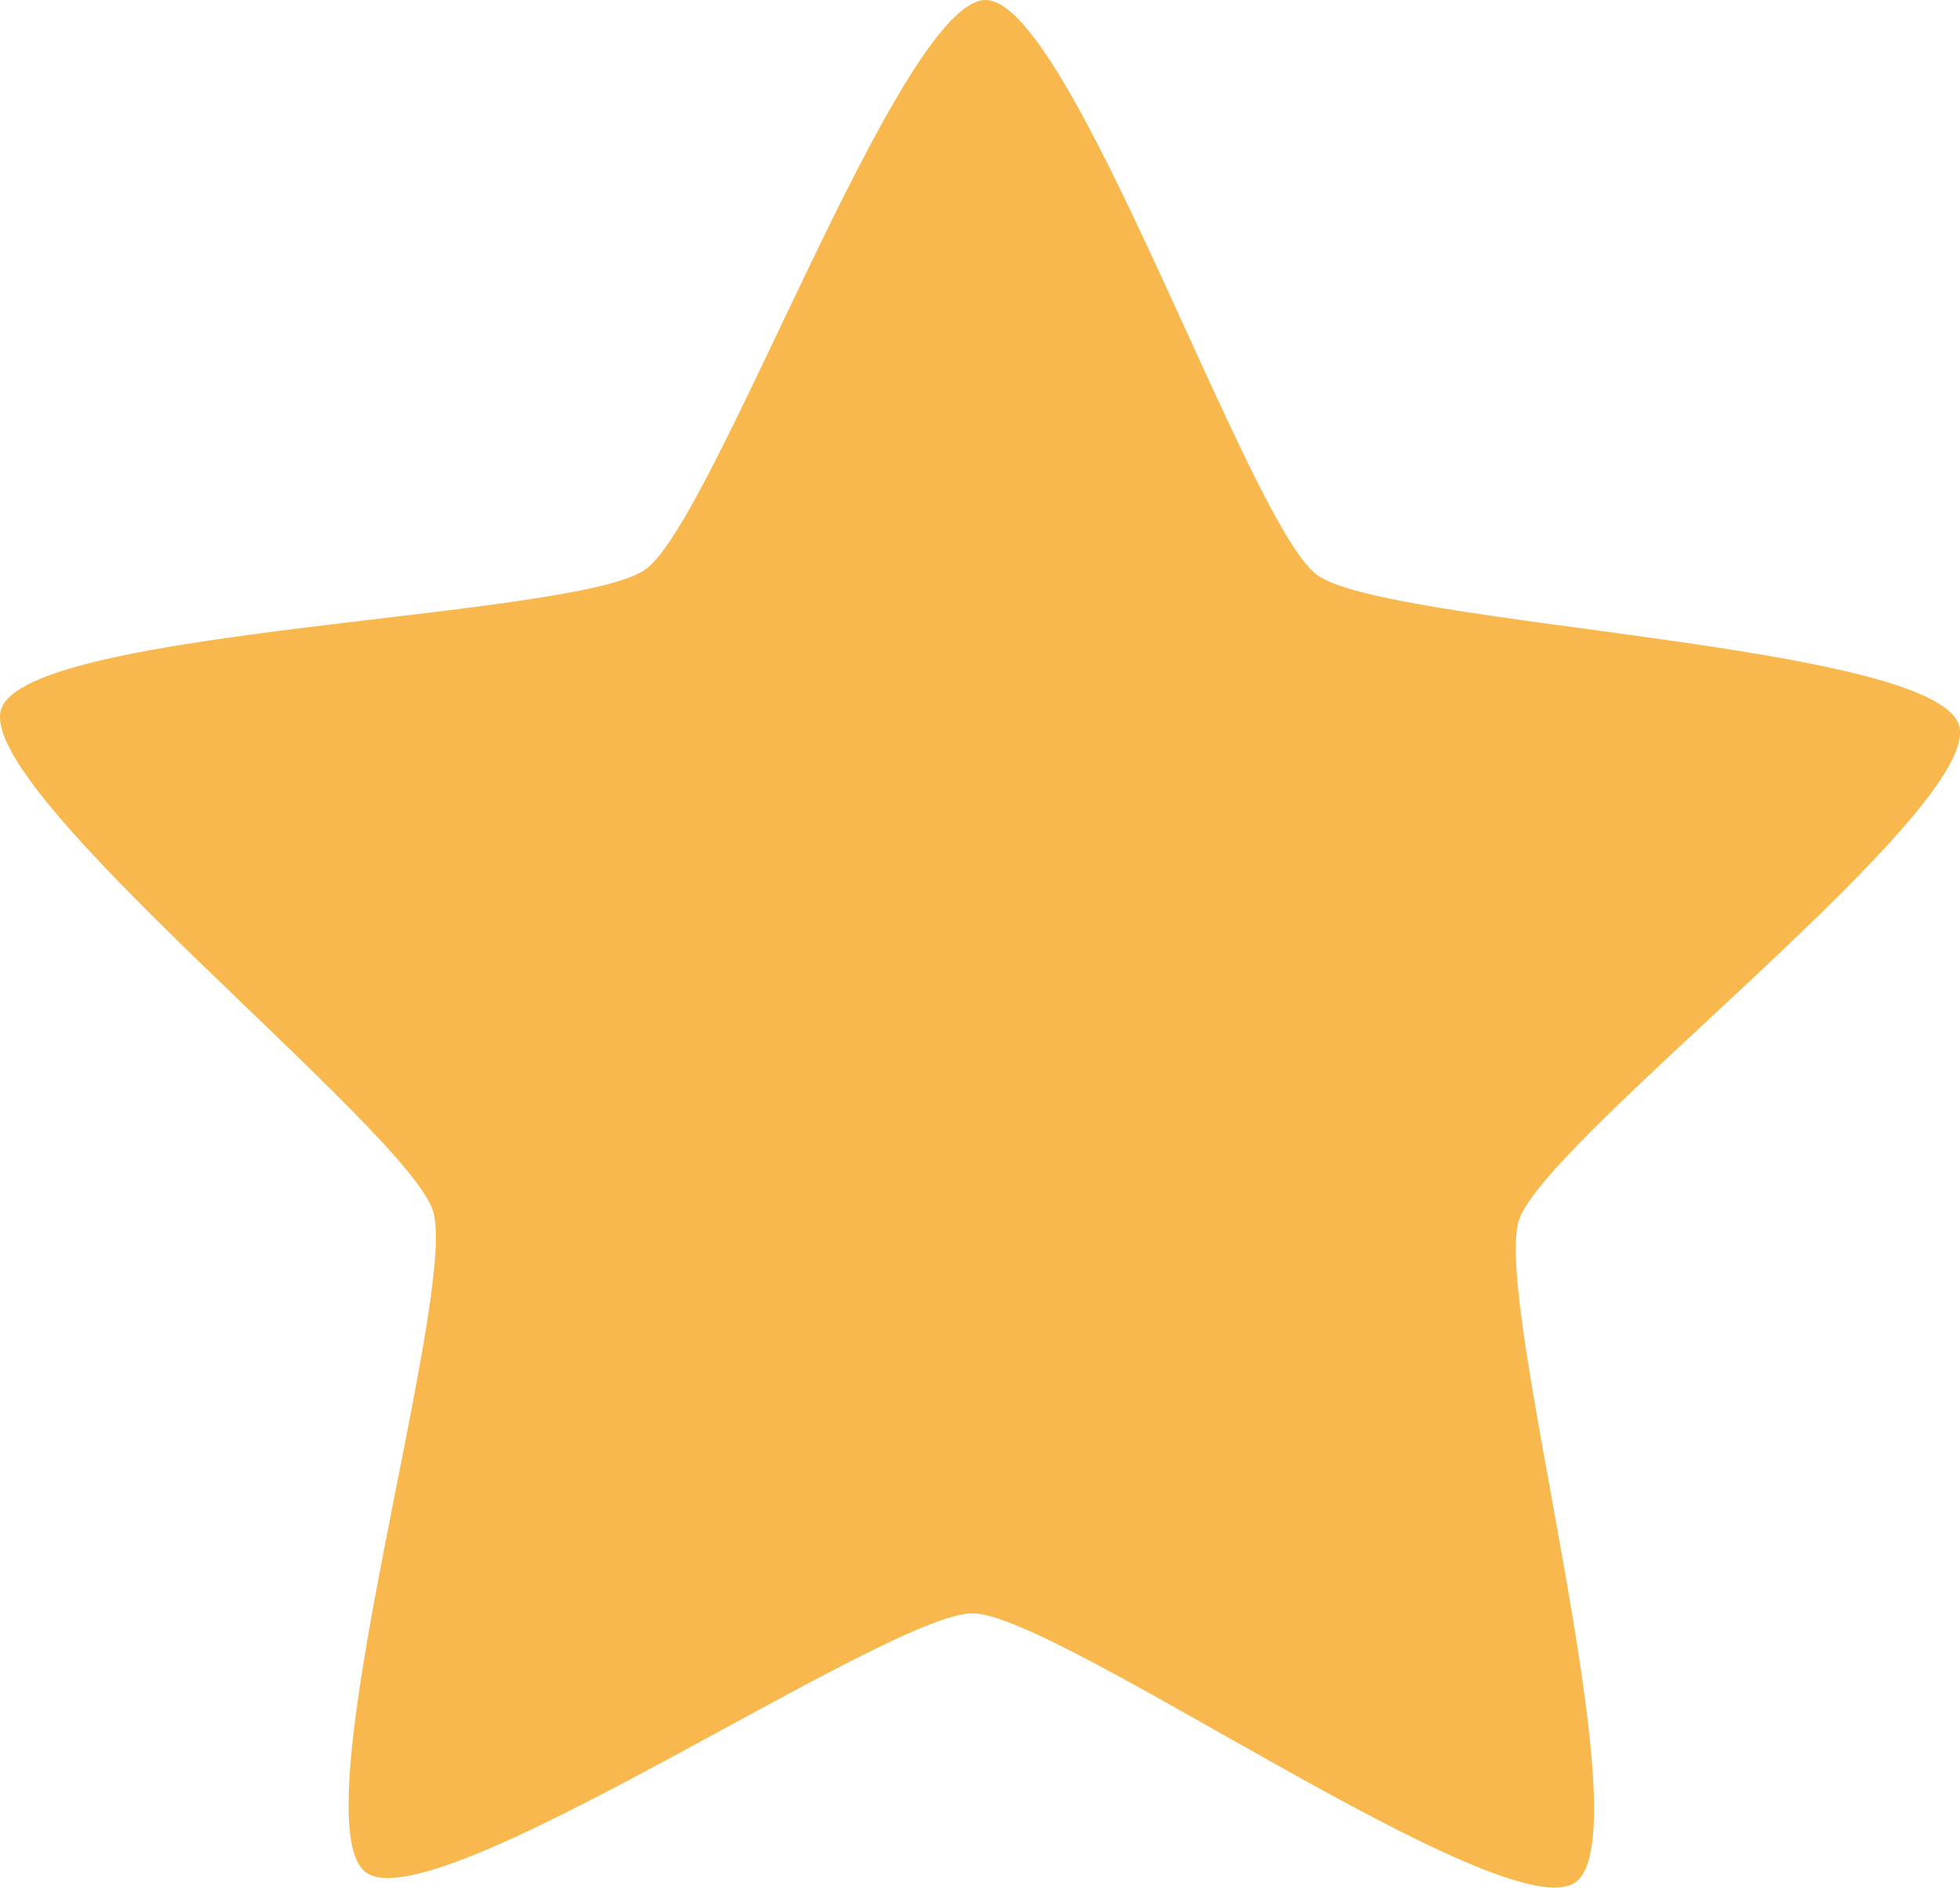
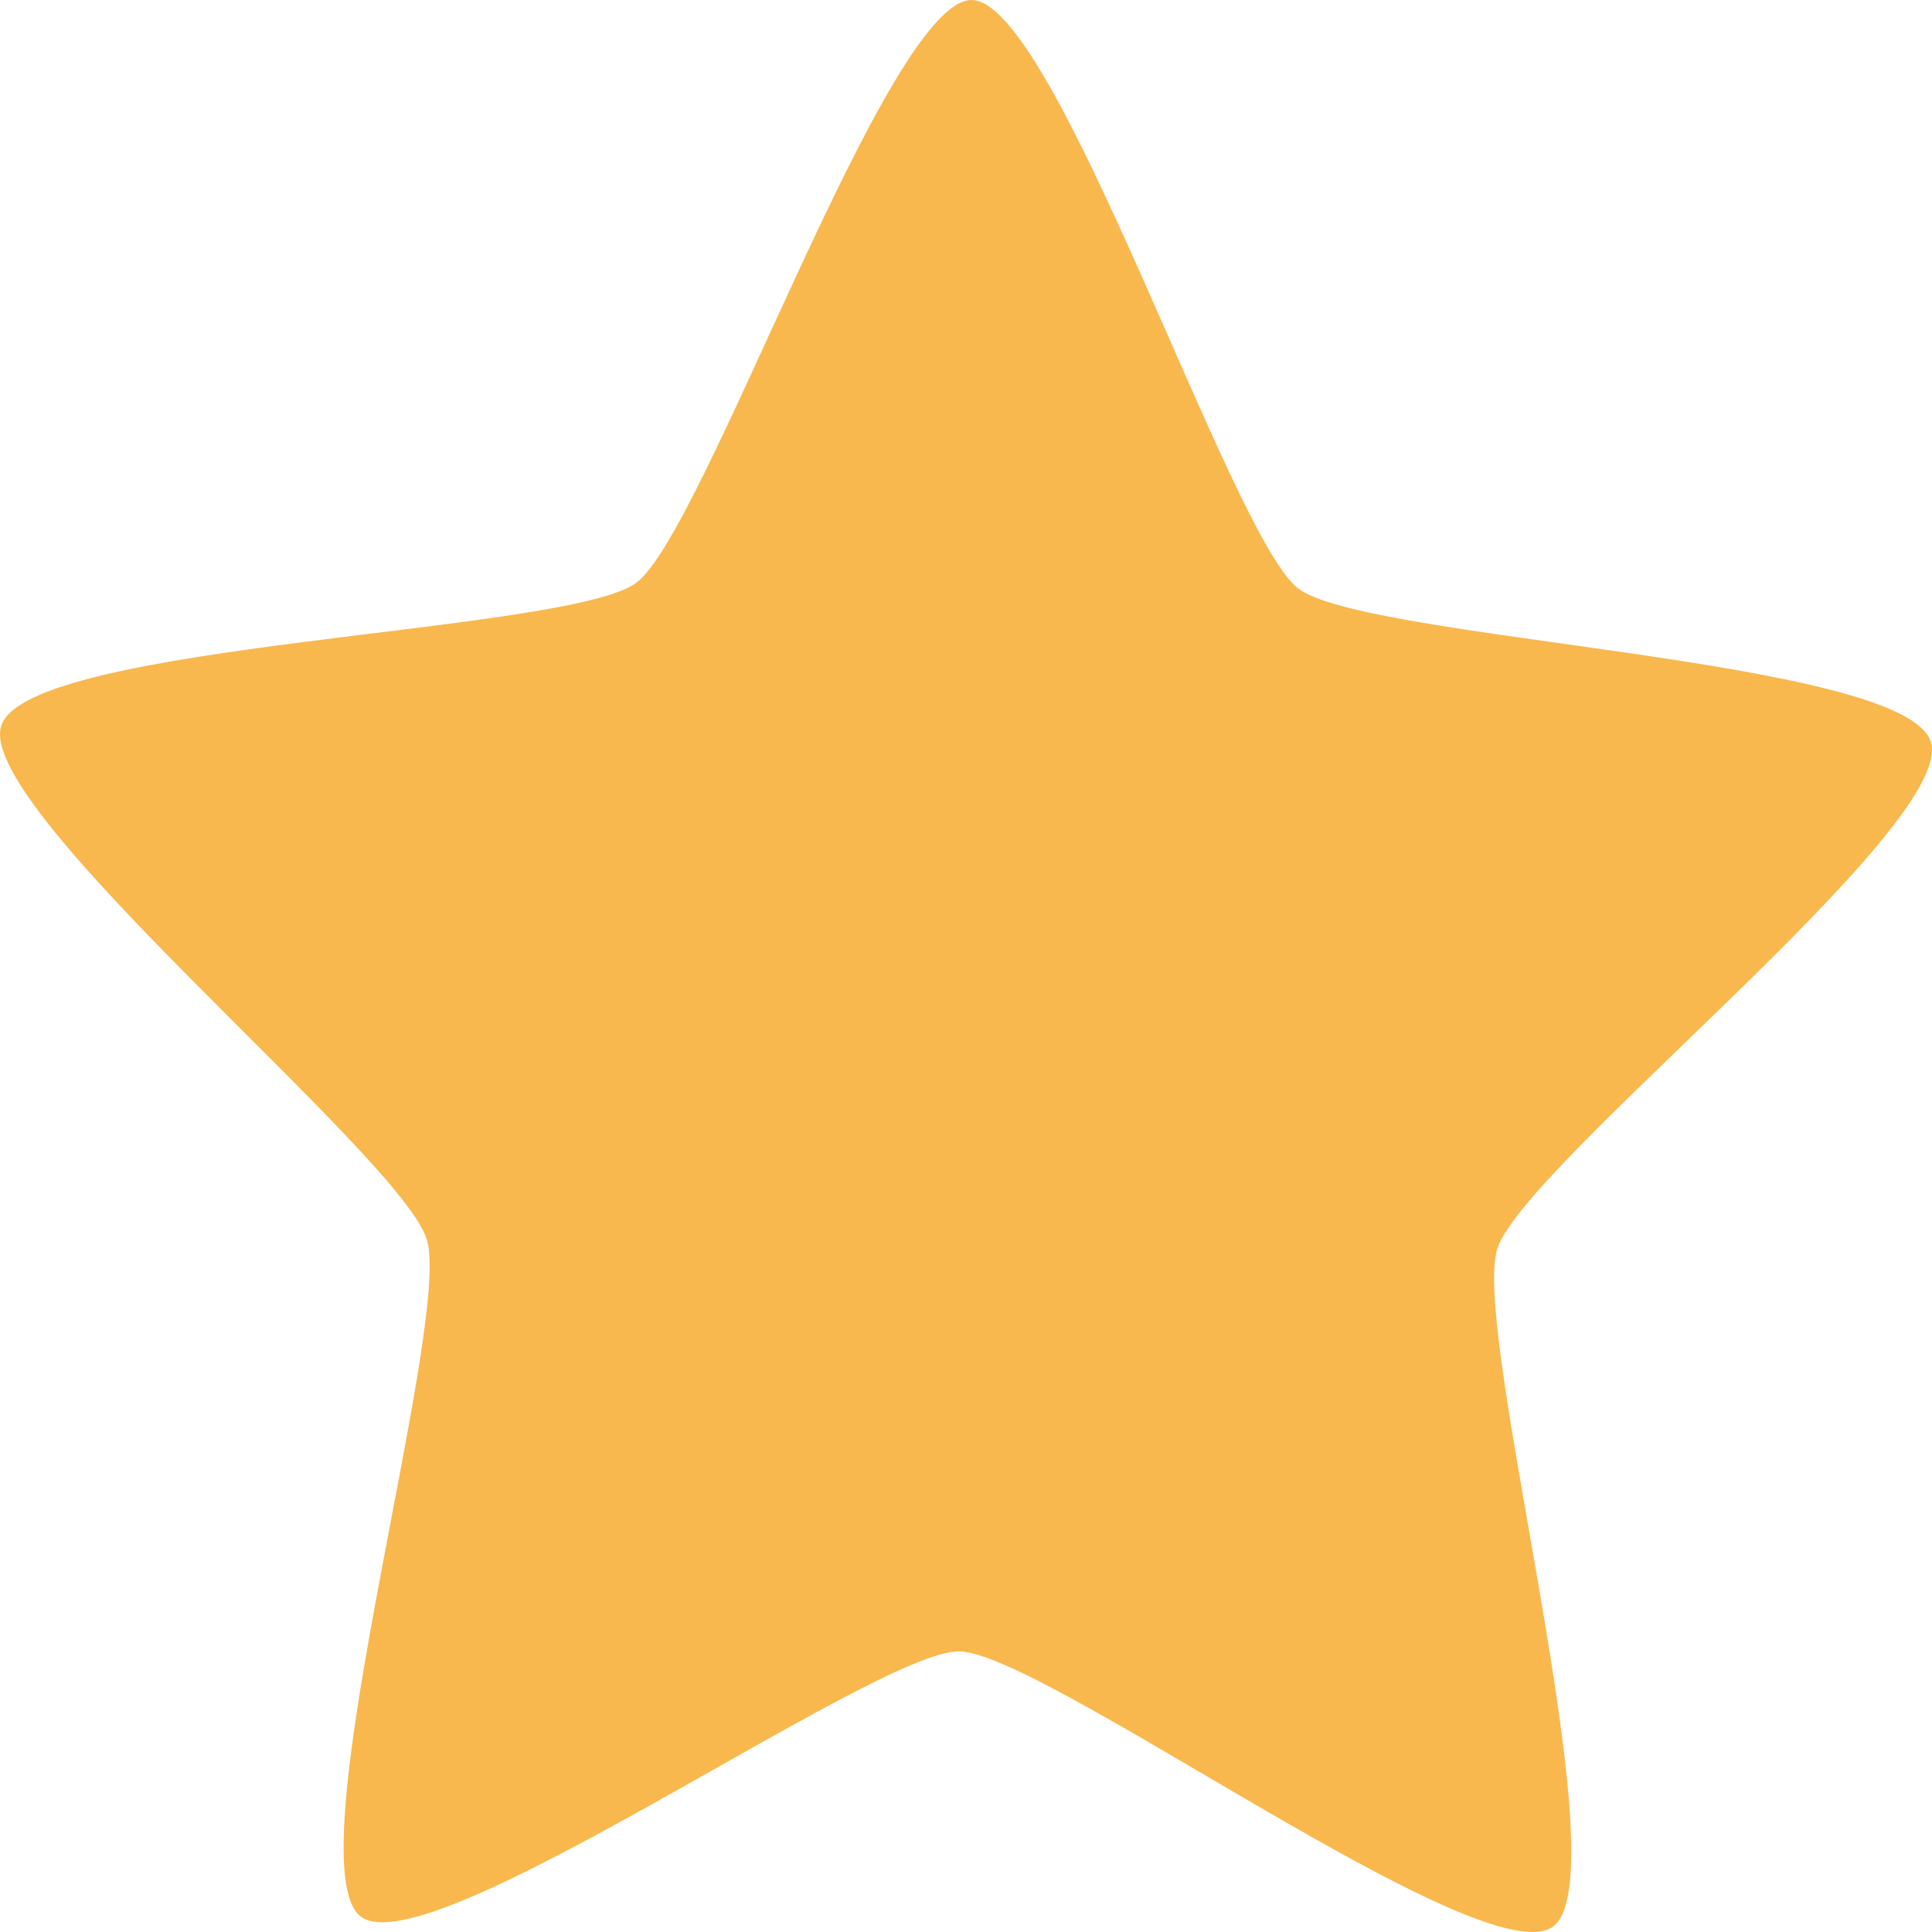
- <svg xmlns="http://www.w3.org/2000/svg" width="27" height="26" viewBox="0 0 27 26" fill="none">
-   <path d="M21.706 25.926C20.746 26.618 14.582 22.233 13.402 22.223C12.222 22.213 5.989 26.498 5.039 25.79C4.09 25.083 6.322 17.818 5.966 16.683C5.611 15.549 -0.357 10.896 0.017 9.767C0.391 8.638 7.934 8.534 8.894 7.842C9.855 7.15 12.399 -0.01 13.58 9.55473e-06C14.76 0.01 17.19 7.21 18.14 7.917C19.089 8.624 26.629 8.852 26.985 9.987C27.341 11.121 21.299 15.676 20.925 16.805C20.552 17.934 22.667 25.234 21.706 25.926Z" fill="#F8B84E" />
+ <svg xmlns="http://www.w3.org/2000/svg" width="27" height="27" viewBox="0 0 27 27" fill="none">
+   <path d="M21.706 26.923C20.746 27.642 14.582 23.088 13.402 23.078C12.222 23.068 5.989 27.517 5.039 26.782C4.09 26.048 6.322 18.503 5.966 17.325C5.611 16.147 -0.357 11.315 0.017 10.143C0.391 8.971 7.934 8.862 8.894 8.143C9.855 7.425 12.399 -0.01 13.58 9.92222e-06C14.76 0.01 17.19 7.487 18.14 8.222C19.089 8.956 26.629 9.192 26.985 10.371C27.341 11.549 21.299 16.279 20.925 17.451C20.552 18.624 22.667 26.205 21.706 26.923Z" fill="#F8B84E" />
</svg>
